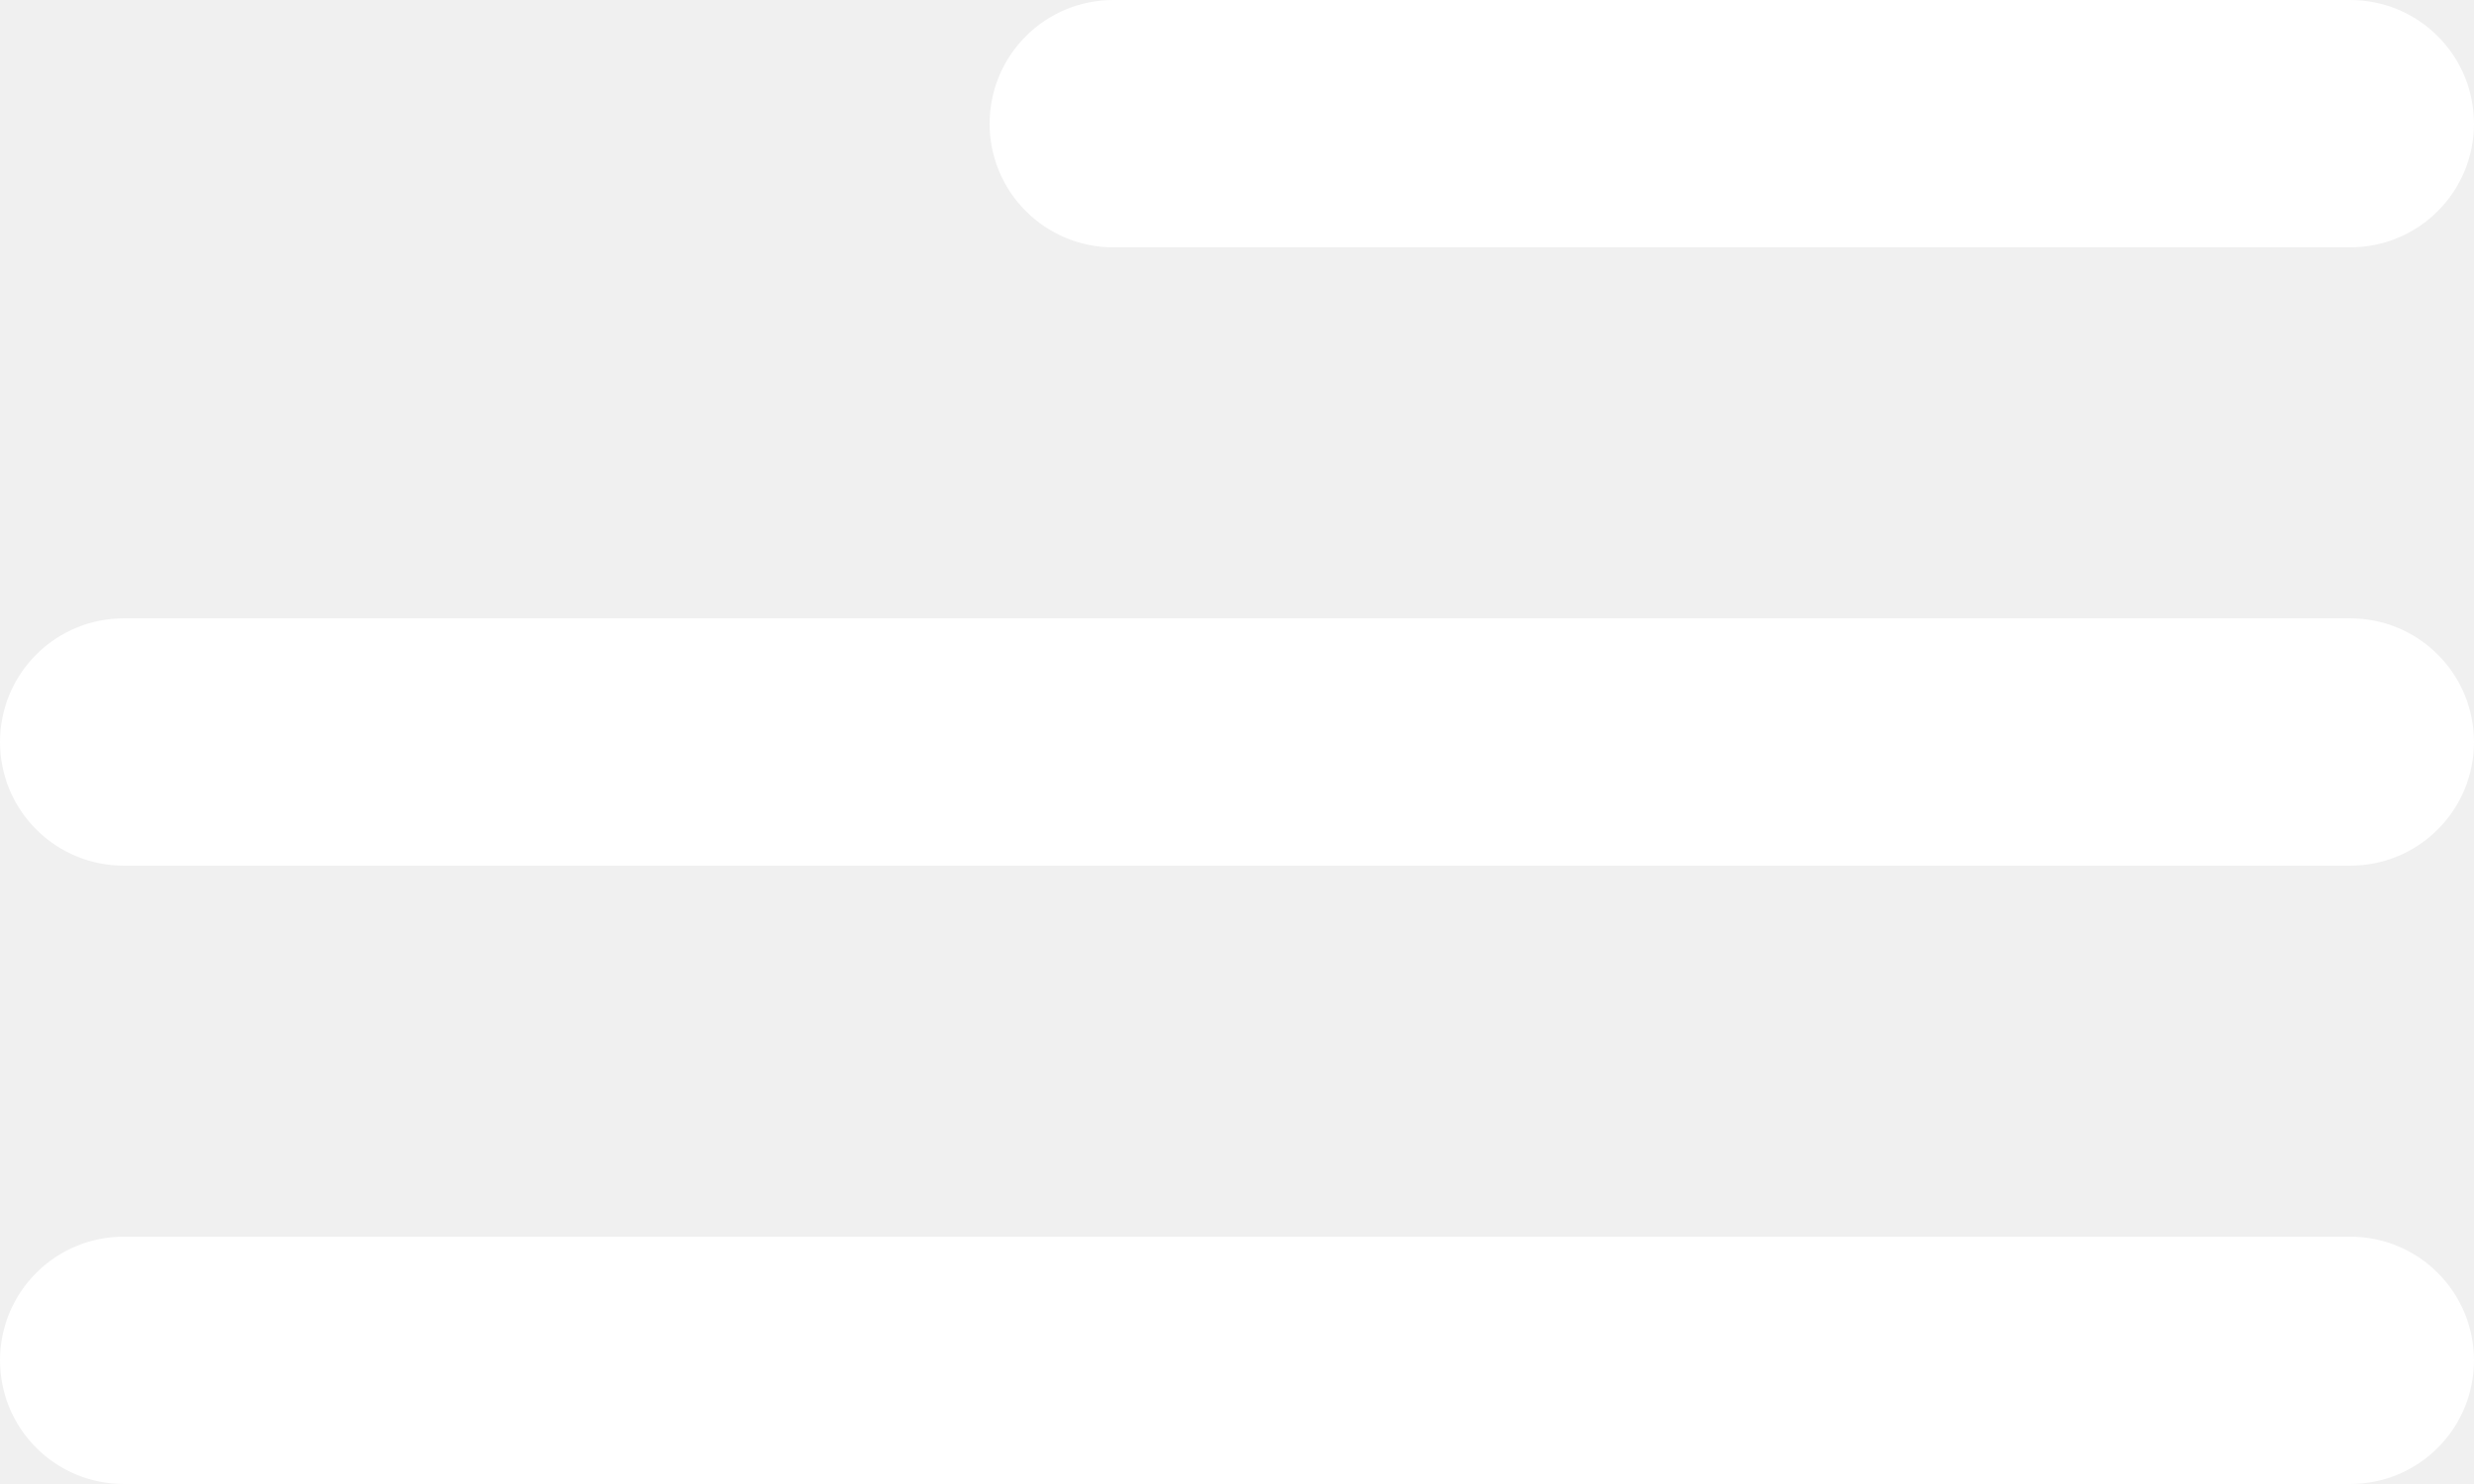
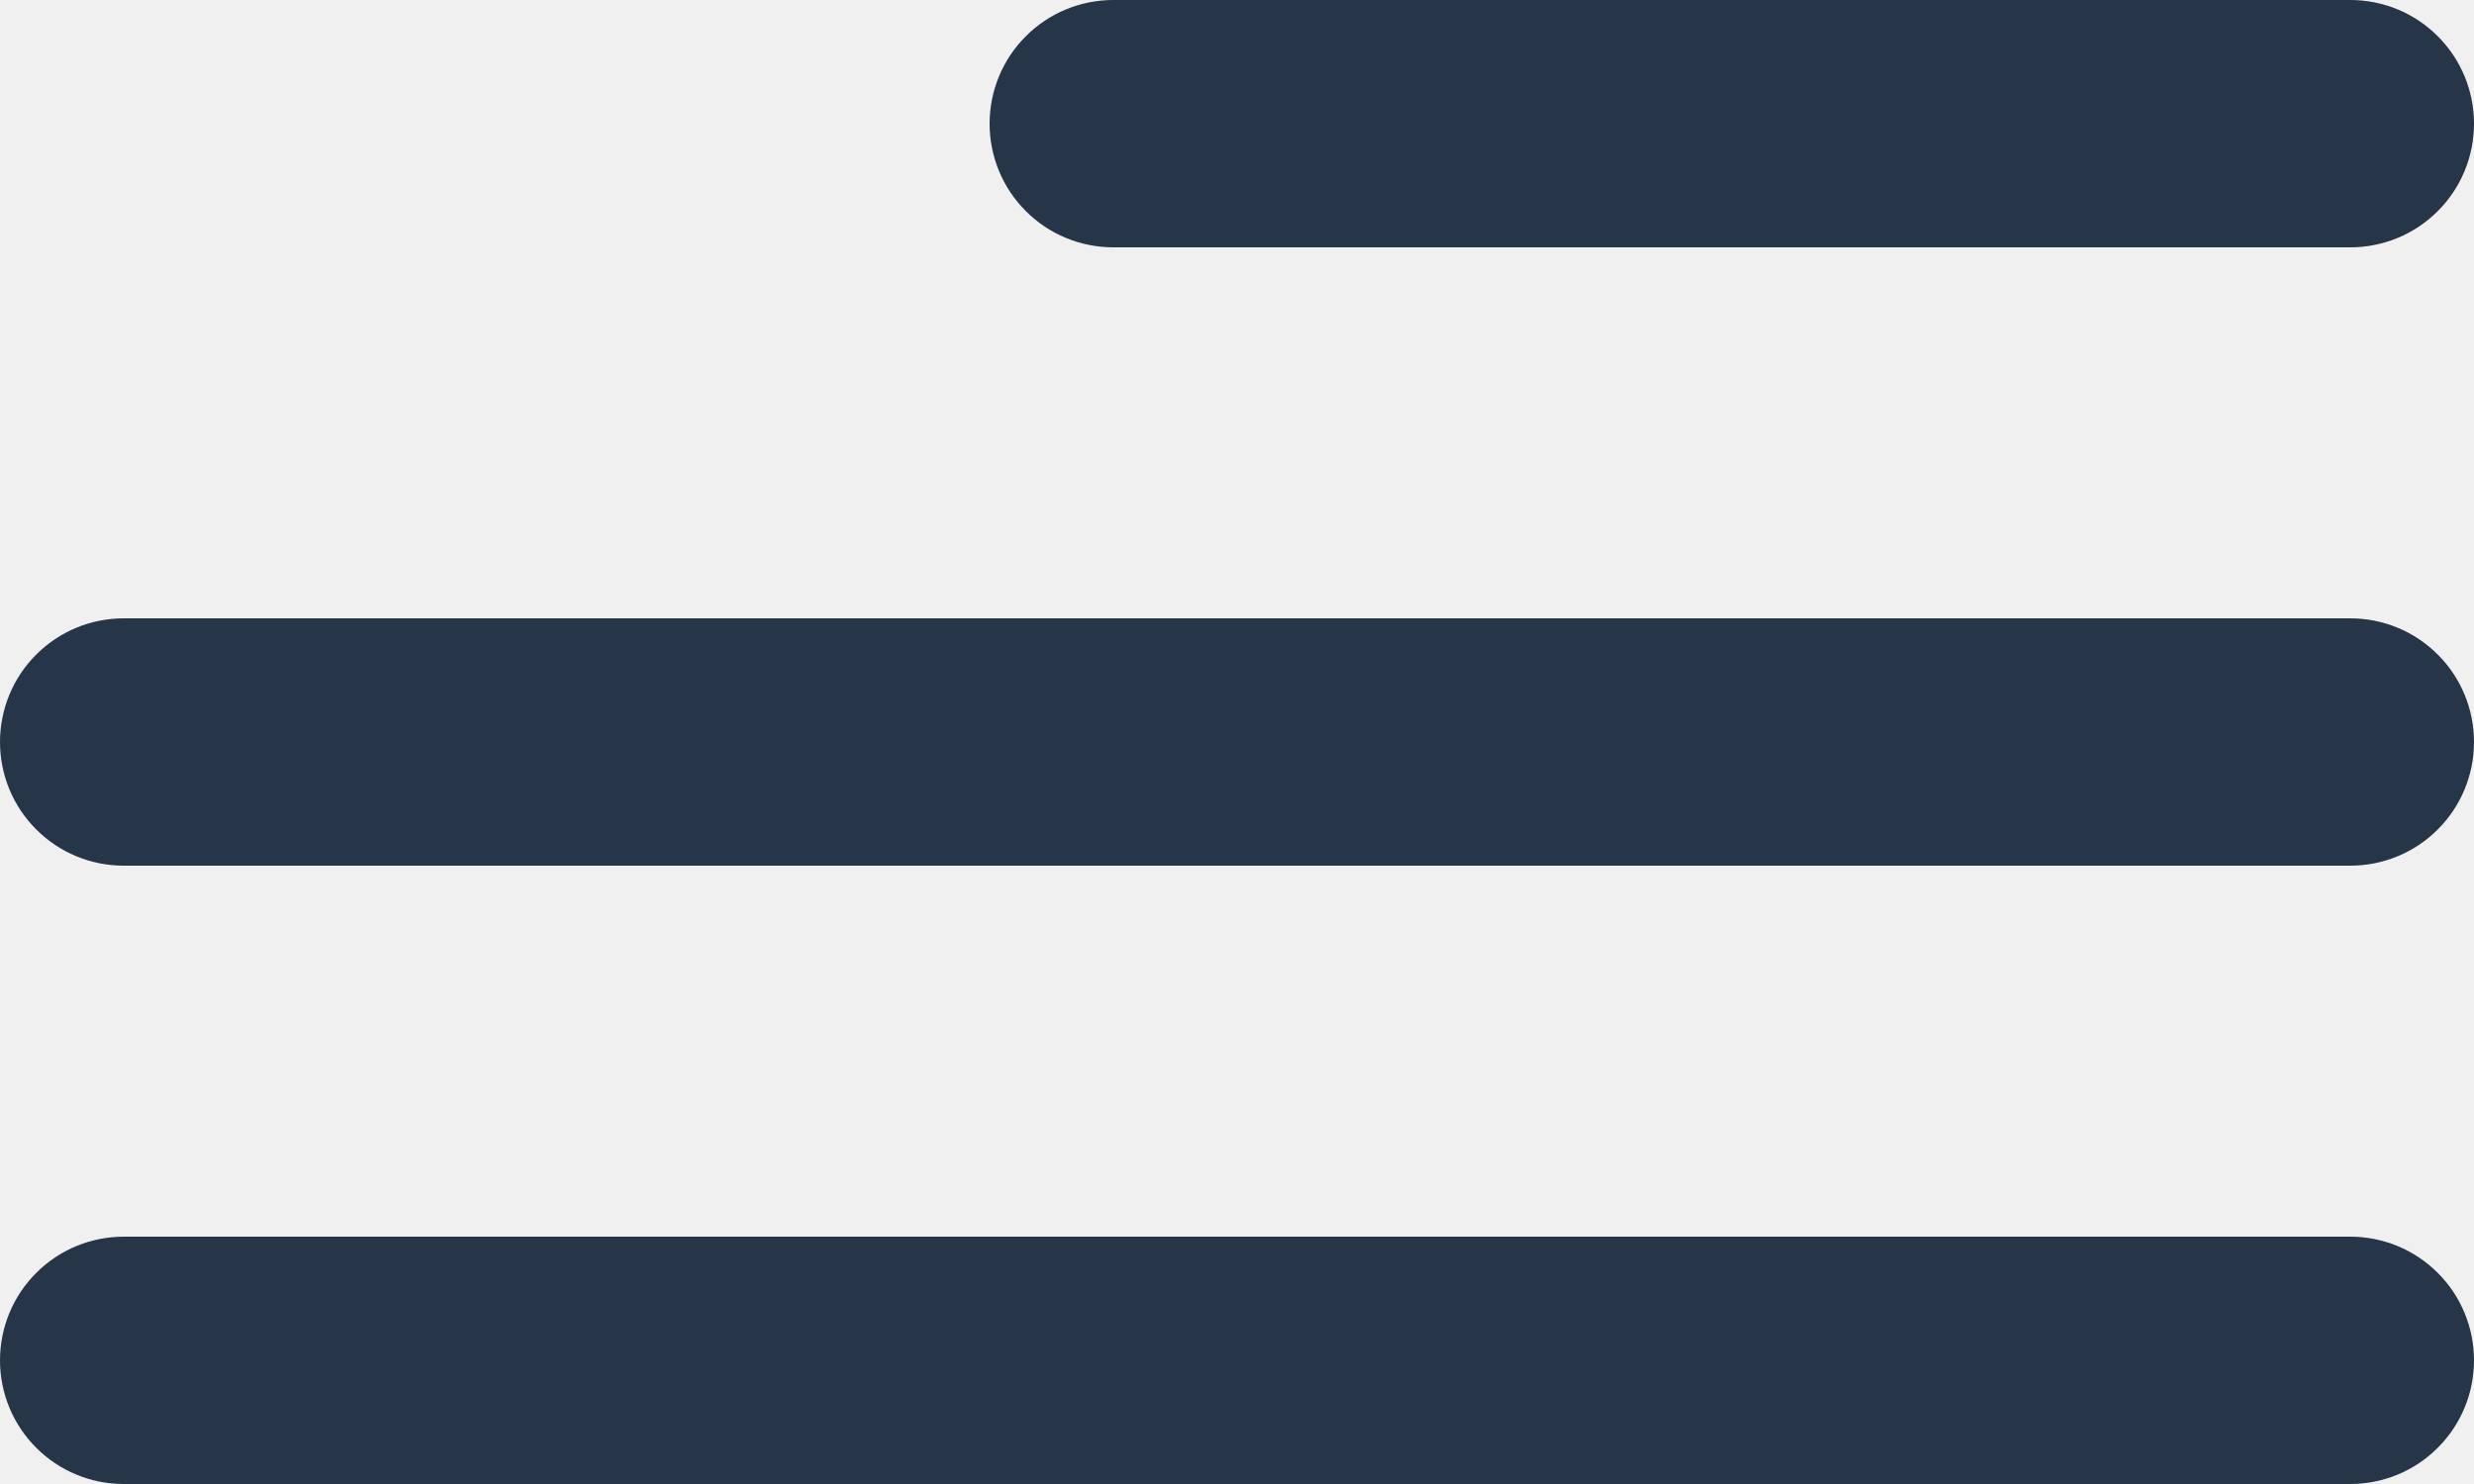
- <svg xmlns="http://www.w3.org/2000/svg" width="20" height="12" viewBox="0 0 20 12" fill="#FFF">
-   <path d="M9 2L19 2C19.265 2 19.52 1.895 19.707 1.707C19.895 1.52 20 1.265 20 1C20 0.735 19.895 0.48 19.707 0.293C19.52 0.105 19.265 0 19 0L9 0C8.735 0 8.48 0.105 8.293 0.293C8.105 0.48 8 0.735 8 1C8 1.265 8.105 1.52 8.293 1.707C8.48 1.895 8.735 2 9 2ZM19 10L1 10C0.735 10 0.48 10.105 0.293 10.293C0.105 10.48 0 10.735 0 11C0 11.265 0.105 11.52 0.293 11.707C0.48 11.895 0.735 12 1 12L19 12C19.265 12 19.52 11.895 19.707 11.707C19.895 11.52 20 11.265 20 11C20 10.735 19.895 10.48 19.707 10.293C19.52 10.105 19.265 10 19 10V10ZM1 7L19 7C19.265 7 19.52 6.895 19.707 6.707C19.895 6.52 20 6.265 20 6C20 5.735 19.895 5.48 19.707 5.293C19.52 5.105 19.265 5 19 5L1 5C0.735 5 0.48 5.105 0.293 5.293C0.105 5.48 0 5.735 0 6C0 6.265 0.105 6.52 0.293 6.707C0.48 6.895 0.735 7 1 7Z" fill="#FFFFFF" />
+ <svg xmlns="http://www.w3.org/2000/svg" width="20" height="12" viewBox="0 0 20 12" fill="none">
+   <path d="M9 2H19C19.265 2 19.52 1.895 19.707 1.707C19.895 1.52 20 1.265 20 1C20 0.735 19.895 0.48 19.707 0.293C19.52 0.105 19.265 0 19 0H9C8.735 0 8.48 0.105 8.293 0.293C8.105 0.48 8 0.735 8 1C8 1.265 8.105 1.52 8.293 1.707C8.48 1.895 8.735 2 9 2ZM19 10H1C0.735 10 0.48 10.105 0.293 10.293C0.105 10.48 0 10.735 0 11C0 11.265 0.105 11.52 0.293 11.707C0.48 11.895 0.735 12 1 12H19C19.265 12 19.52 11.895 19.707 11.707C19.895 11.52 20 11.265 20 11C20 10.735 19.895 10.48 19.707 10.293C19.52 10.105 19.265 10 19 10ZM1 7H19C19.265 7 19.52 6.895 19.707 6.707C19.895 6.52 20 6.265 20 6C20 5.735 19.895 5.48 19.707 5.293C19.52 5.105 19.265 5 19 5H1C0.735 5 0.48 5.105 0.293 5.293C0.105 5.48 0 5.735 0 6C0 6.265 0.105 6.52 0.293 6.707C0.48 6.895 0.735 7 1 7Z" fill="#263547" />
</svg>
